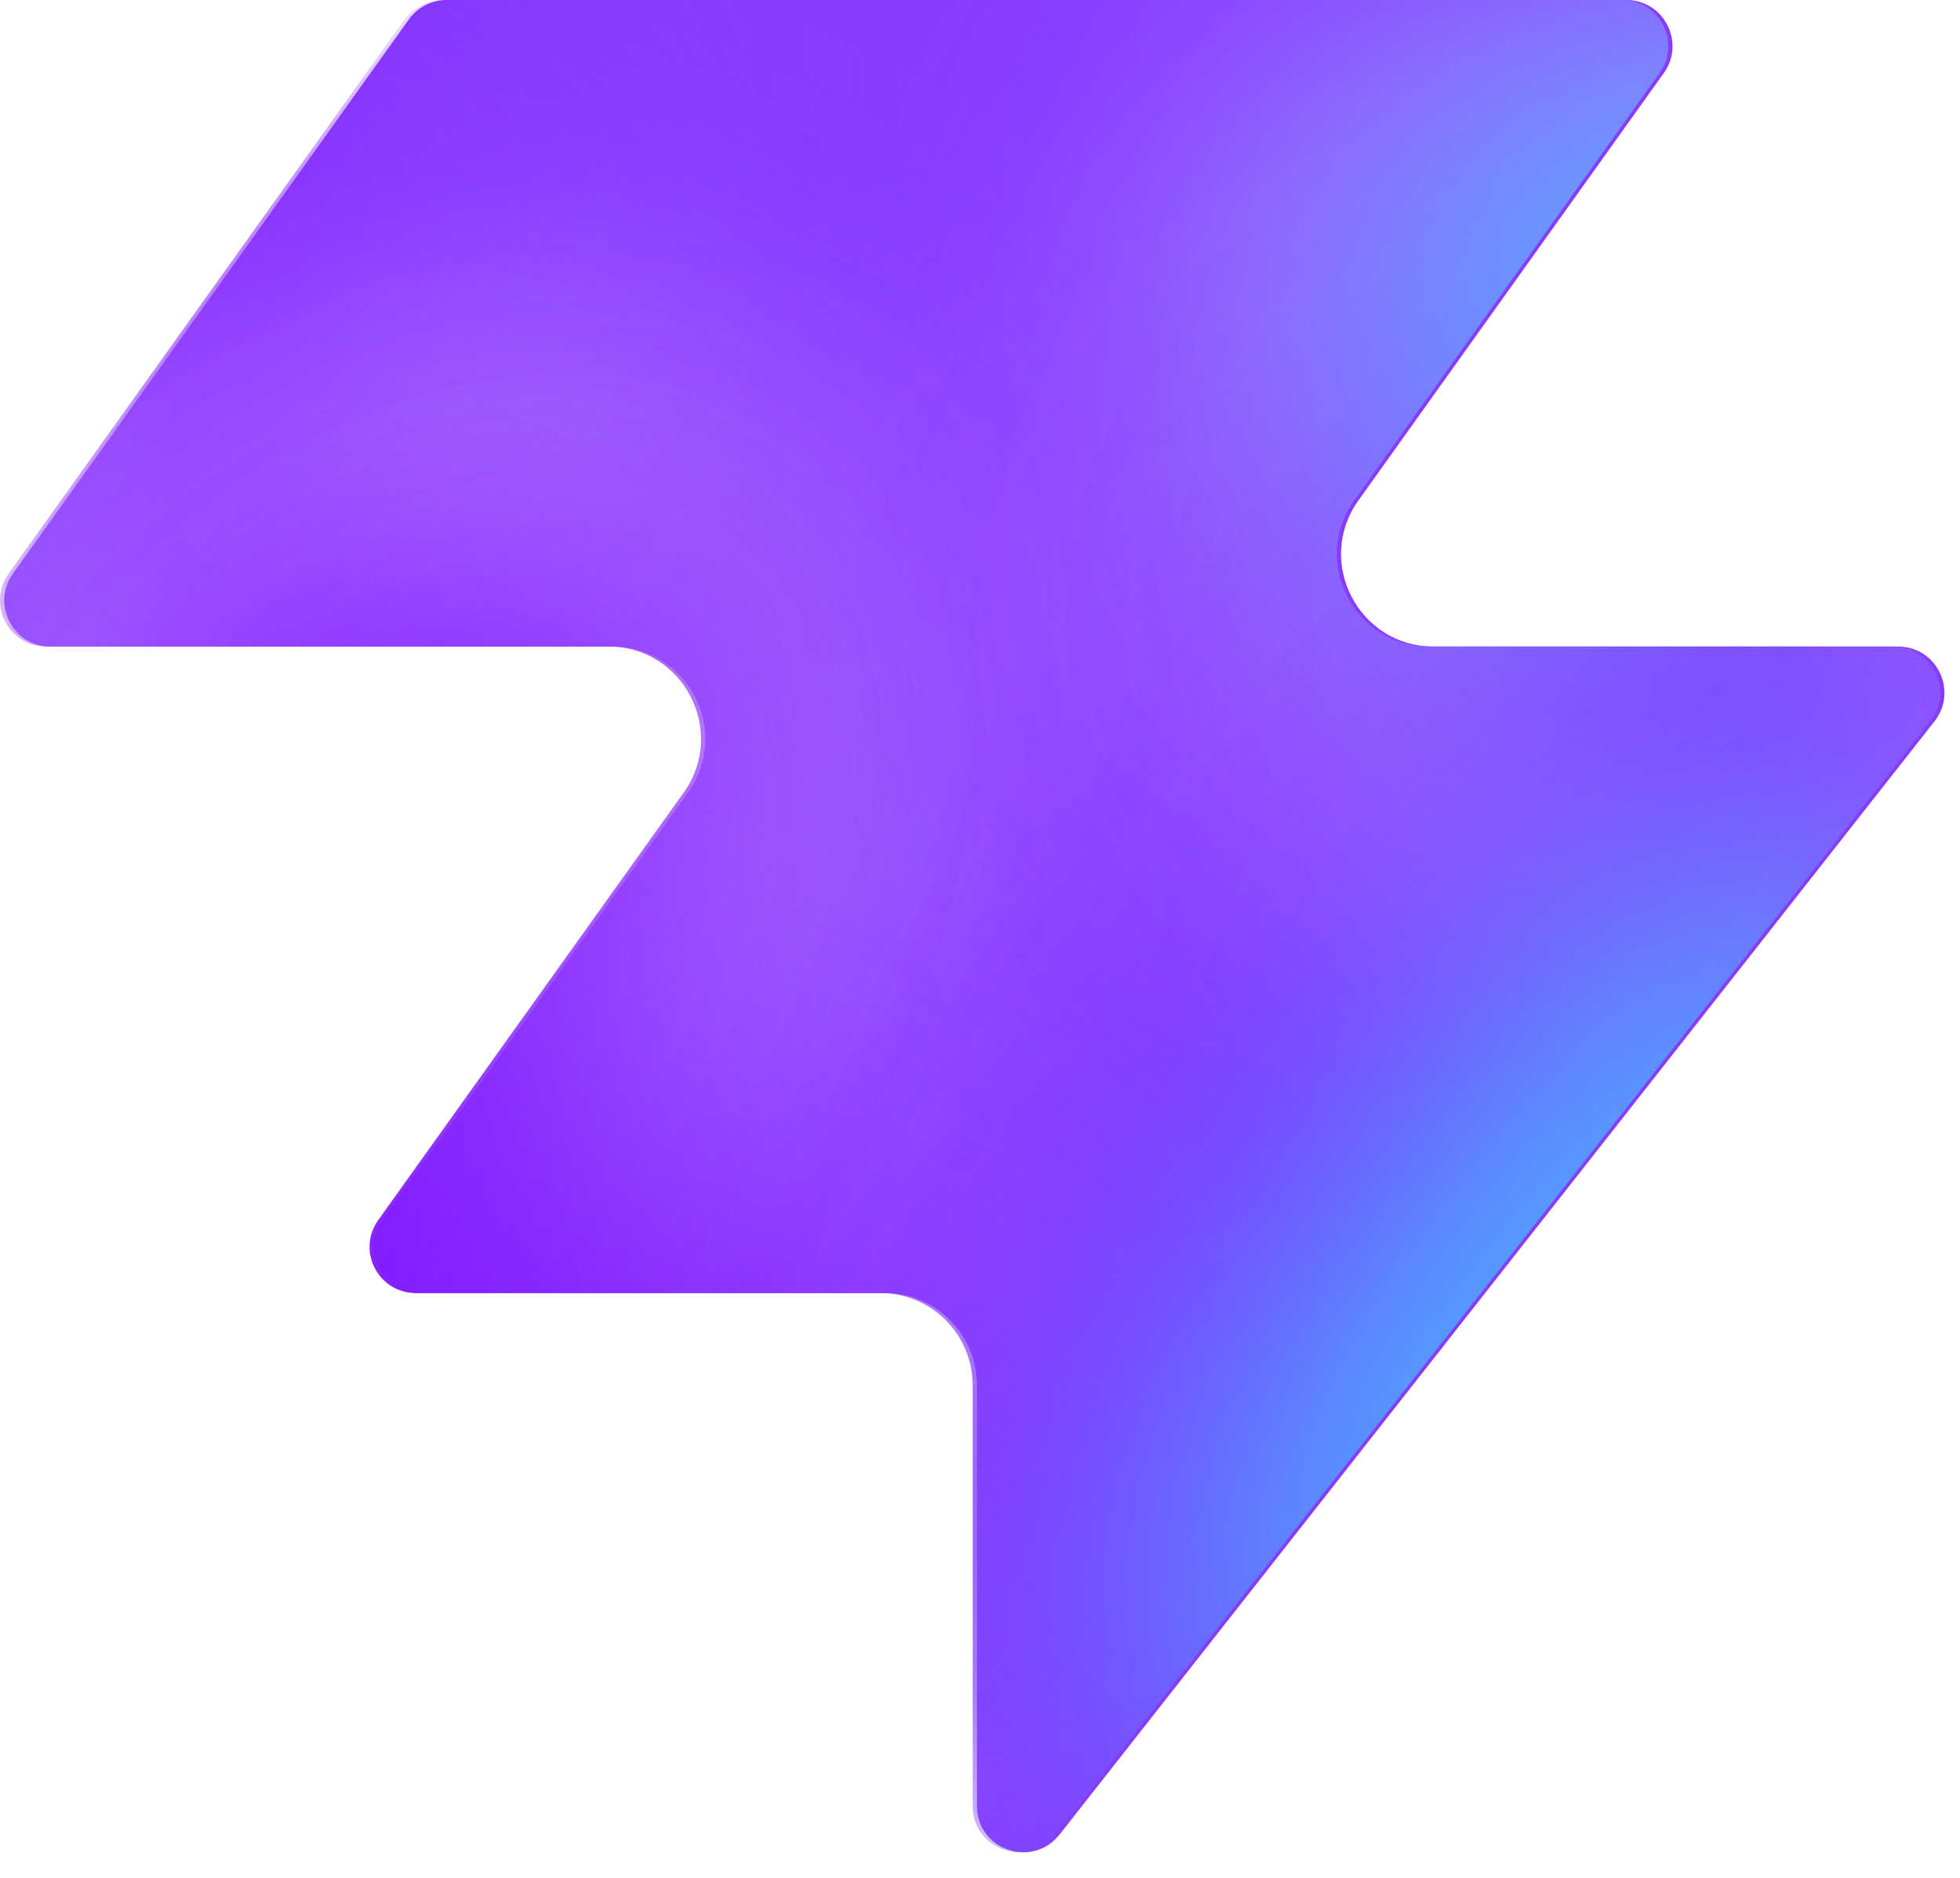
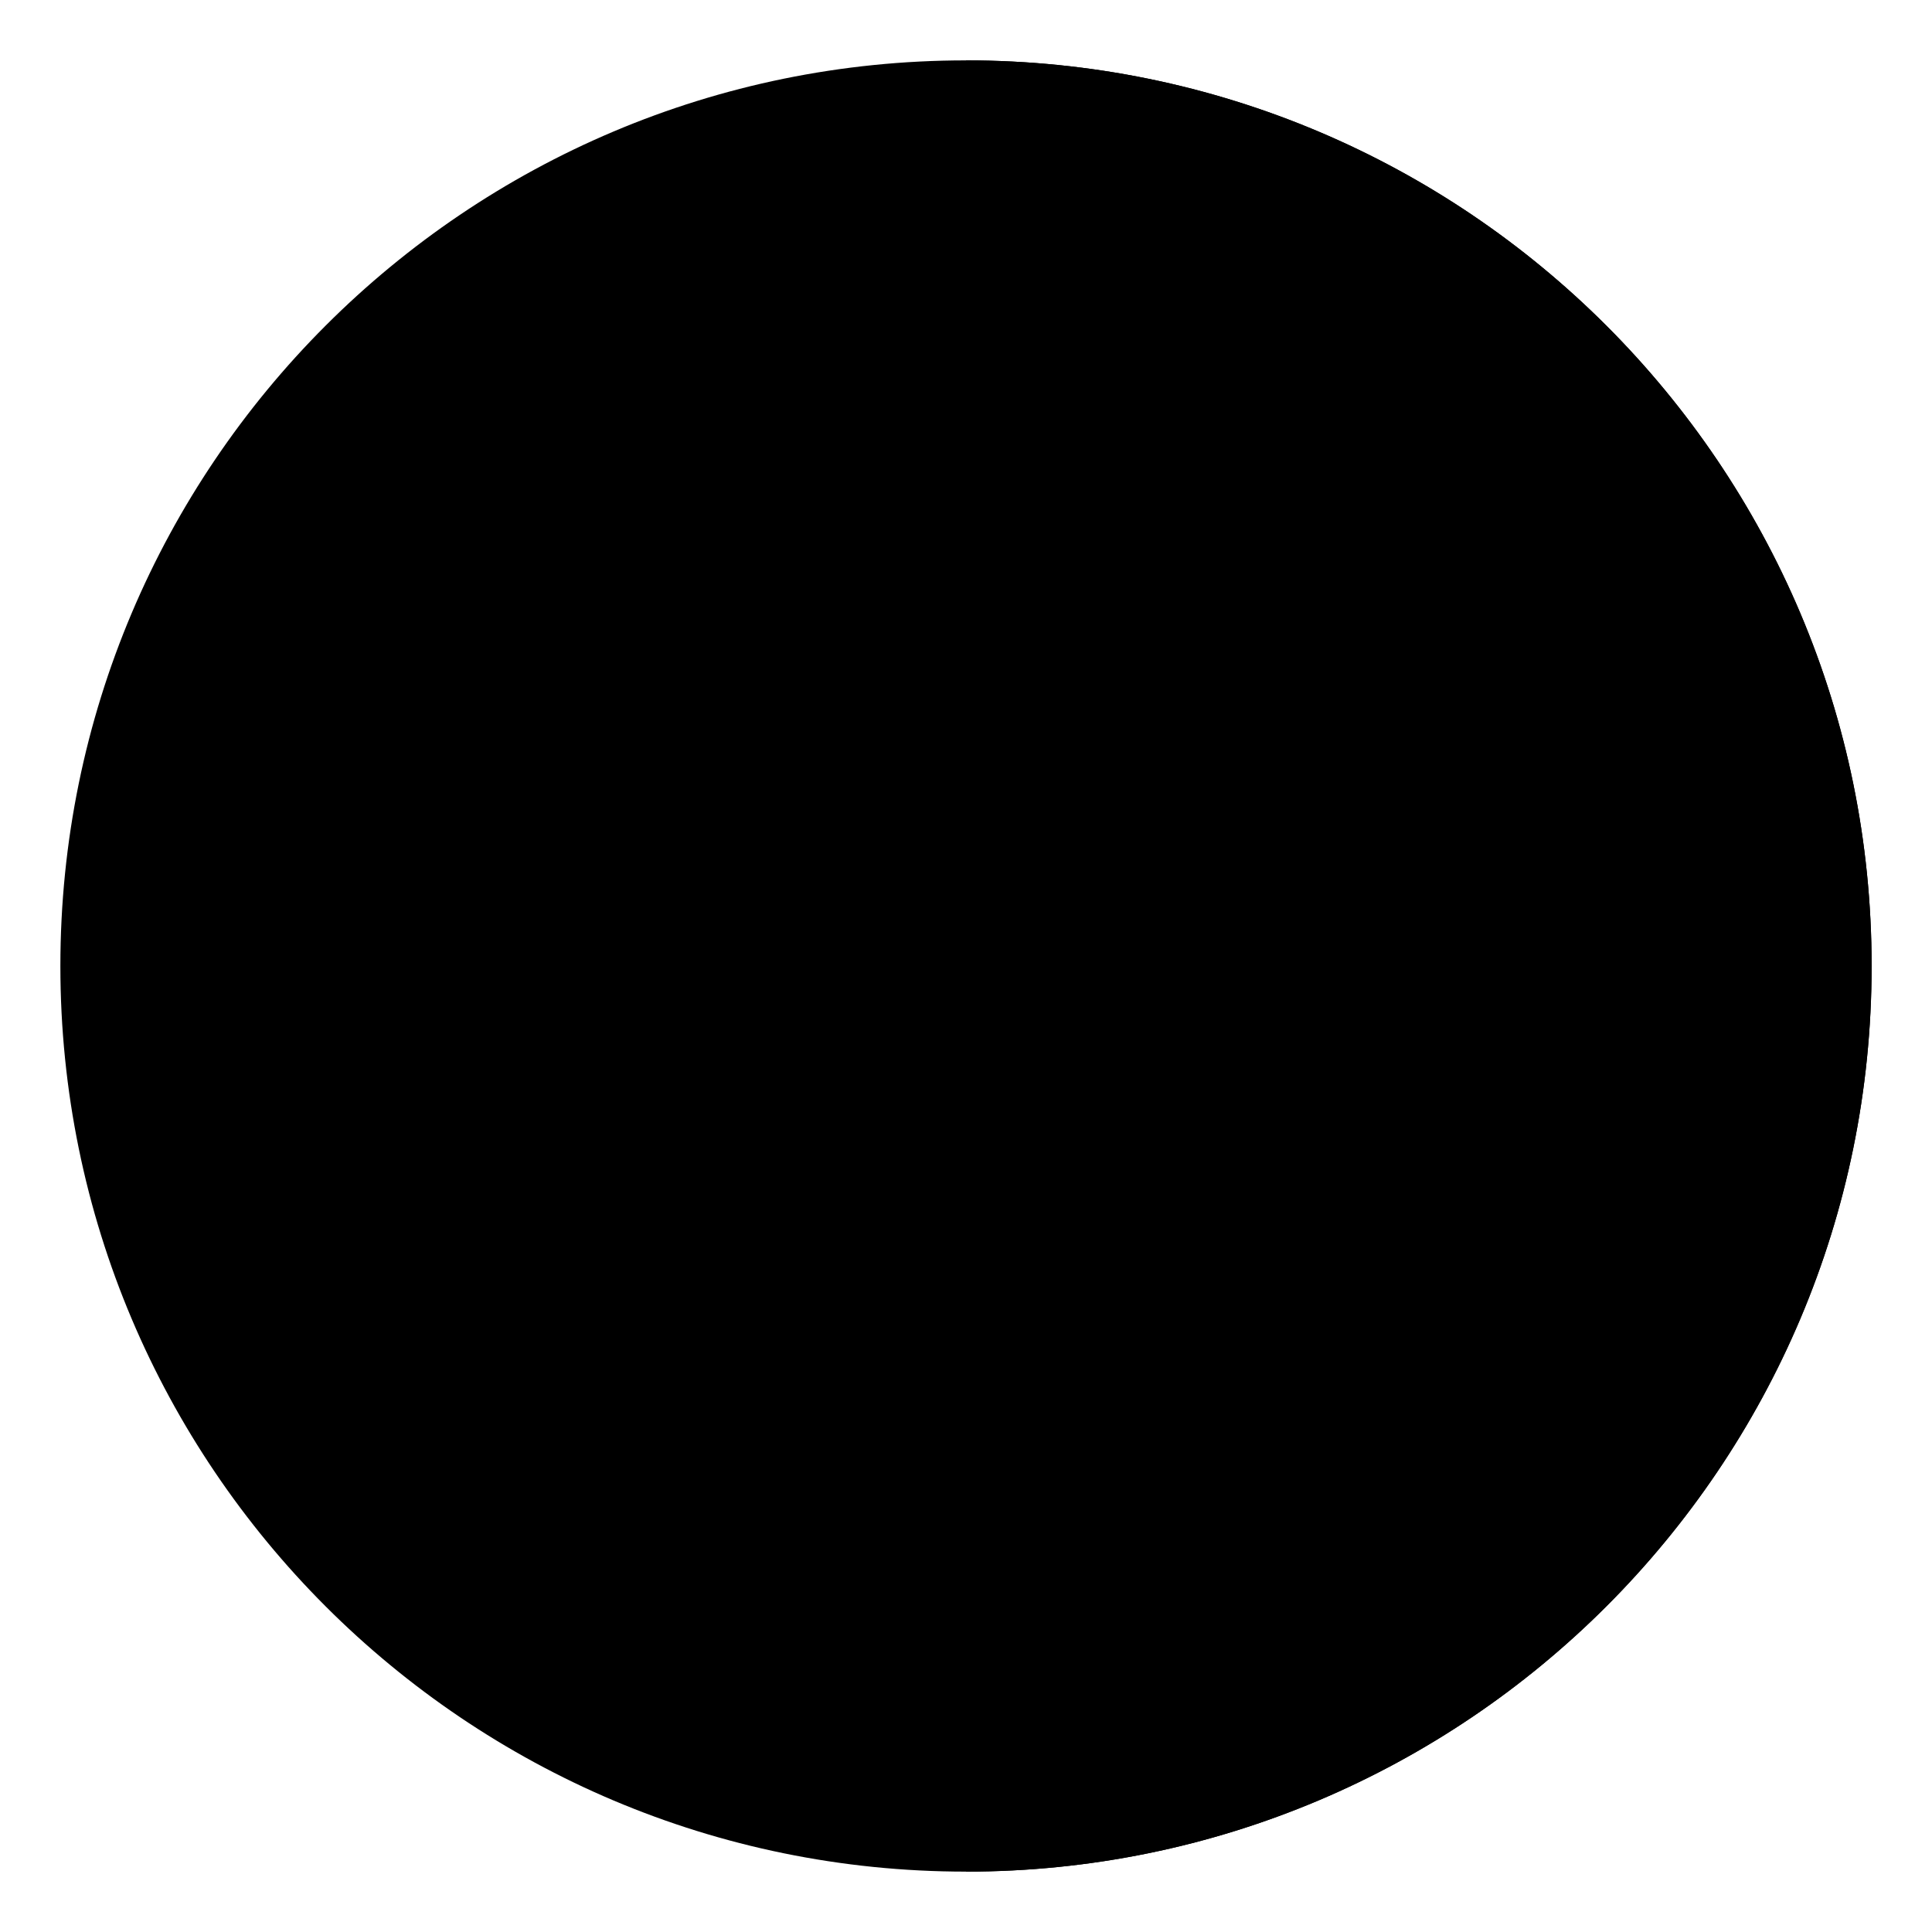
- <svg xmlns="http://www.w3.org/2000/svg" width="48" height="46" fill="none" viewBox="0 0 48 46">
-   <path fill="#863bff" d="M25.946 44.938c-.664.845-2.021.375-2.021-.698V33.937a2.26 2.26 0 0 0-2.262-2.262H10.287c-.92 0-1.456-1.04-.92-1.788l7.48-10.471c1.07-1.497 0-3.578-1.842-3.578H1.237c-.92 0-1.456-1.04-.92-1.788L10.013.474c.214-.297.556-.474.92-.474h28.894c.92 0 1.456 1.04.92 1.788l-7.48 10.471c-1.07 1.498 0 3.579 1.842 3.579h11.377c.943 0 1.473 1.088.89 1.83L25.947 44.94z" style="fill:#863bff;fill:color(display-p3 .525 .23 1);fill-opacity:1" />
-   <mask id="a" width="48" height="46" x="0" y="0" maskUnits="userSpaceOnUse" style="mask-type:alpha">
-     <path fill="#000" d="M25.842 44.938c-.664.844-2.021.375-2.021-.698V33.937a2.26 2.26 0 0 0-2.262-2.262H10.183c-.92 0-1.456-1.04-.92-1.788l7.48-10.471c1.07-1.498 0-3.579-1.842-3.579H1.133c-.92 0-1.456-1.04-.92-1.787L9.91.473c.214-.297.556-.474.92-.474h28.894c.92 0 1.456 1.04.92 1.788l-7.48 10.471c-1.07 1.498 0 3.578 1.842 3.578h11.377c.943 0 1.473 1.088.89 1.832L25.843 44.94z" style="fill:#000;fill-opacity:1" />
-   </mask>
-   <g mask="url(#a)">
-     <g filter="url(#b)">
-       <ellipse cx="5.508" cy="14.704" fill="#ede6ff" rx="5.508" ry="14.704" style="fill:#ede6ff;fill:color(display-p3 .927 .903 1);fill-opacity:1" transform="matrix(.00324 1 1 -.00324 -4.47 31.516)" />
-     </g>
-     <g filter="url(#c)">
-       <ellipse cx="10.399" cy="29.851" fill="#ede6ff" rx="10.399" ry="29.851" style="fill:#ede6ff;fill:color(display-p3 .927 .903 1);fill-opacity:1" transform="matrix(.00324 1 1 -.00324 -39.328 7.883)" />
-     </g>
-     <g filter="url(#d)">
-       <ellipse cx="5.508" cy="30.487" fill="#7e14ff" rx="5.508" ry="30.487" style="fill:#7e14ff;fill:color(display-p3 .492 .077 1);fill-opacity:1" transform="rotate(89.814 -25.913 -14.639)scale(1 -1)" />
-     </g>
-     <g filter="url(#e)">
-       <ellipse cx="5.508" cy="30.599" fill="#7e14ff" rx="5.508" ry="30.599" style="fill:#7e14ff;fill:color(display-p3 .492 .077 1);fill-opacity:1" transform="rotate(89.814 -32.644 -3.334)scale(1 -1)" />
-     </g>
-     <g filter="url(#f)">
-       <ellipse cx="5.508" cy="30.599" fill="#7e14ff" rx="5.508" ry="30.599" style="fill:#7e14ff;fill:color(display-p3 .492 .077 1);fill-opacity:1" transform="matrix(.00324 1 1 -.00324 -34.34 30.47)" />
-     </g>
-     <g filter="url(#g)">
-       <ellipse cx="14.072" cy="22.078" fill="#ede6ff" rx="14.072" ry="22.078" style="fill:#ede6ff;fill:color(display-p3 .927 .903 1);fill-opacity:1" transform="rotate(93.35 24.506 48.493)scale(-1 1)" />
-     </g>
-     <g filter="url(#h)">
-       <ellipse cx="3.47" cy="21.501" fill="#7e14ff" rx="3.47" ry="21.501" style="fill:#7e14ff;fill:color(display-p3 .492 .077 1);fill-opacity:1" transform="rotate(89.009 28.708 47.59)scale(-1 1)" />
-     </g>
-     <g filter="url(#i)">
-       <ellipse cx="3.47" cy="21.501" fill="#7e14ff" rx="3.47" ry="21.501" style="fill:#7e14ff;fill:color(display-p3 .492 .077 1);fill-opacity:1" transform="rotate(89.009 28.708 47.59)scale(-1 1)" />
-     </g>
-     <g filter="url(#j)">
-       <ellipse cx=".387" cy="8.972" fill="#7e14ff" rx="4.407" ry="29.108" style="fill:#7e14ff;fill:color(display-p3 .492 .077 1);fill-opacity:1" transform="rotate(39.51 .387 8.972)" />
-     </g>
-     <g filter="url(#k)">
-       <ellipse cx="47.523" cy="-6.092" fill="#7e14ff" rx="4.407" ry="29.108" style="fill:#7e14ff;fill:color(display-p3 .492 .077 1);fill-opacity:1" transform="rotate(37.892 47.523 -6.092)" />
-     </g>
-     <g filter="url(#l)">
-       <ellipse cx="41.412" cy="6.333" fill="#47bfff" rx="5.971" ry="9.665" style="fill:#47bfff;fill:color(display-p3 .28 .748 1);fill-opacity:1" transform="rotate(37.892 41.412 6.333)" />
-     </g>
-     <g filter="url(#m)">
-       <ellipse cx="-1.879" cy="38.332" fill="#7e14ff" rx="4.407" ry="29.108" style="fill:#7e14ff;fill:color(display-p3 .492 .077 1);fill-opacity:1" transform="rotate(37.892 -1.88 38.332)" />
-     </g>
-     <g filter="url(#n)">
-       <ellipse cx="-1.879" cy="38.332" fill="#7e14ff" rx="4.407" ry="29.108" style="fill:#7e14ff;fill:color(display-p3 .492 .077 1);fill-opacity:1" transform="rotate(37.892 -1.88 38.332)" />
-     </g>
-     <g filter="url(#o)">
-       <ellipse cx="35.651" cy="29.907" fill="#7e14ff" rx="4.407" ry="29.108" style="fill:#7e14ff;fill:color(display-p3 .492 .077 1);fill-opacity:1" transform="rotate(37.892 35.651 29.907)" />
-     </g>
-     <g filter="url(#p)">
-       <ellipse cx="38.418" cy="32.4" fill="#47bfff" rx="5.971" ry="15.297" style="fill:#47bfff;fill:color(display-p3 .28 .748 1);fill-opacity:1" transform="rotate(37.892 38.418 32.4)" />
-     </g>
-   </g>
-   <defs>
-     <filter id="b" width="60.045" height="41.654" x="-19.77" y="16.149" color-interpolation-filters="sRGB" filterUnits="userSpaceOnUse">
-       <feFlood flood-opacity="0" result="BackgroundImageFix" />
-       <feBlend in="SourceGraphic" in2="BackgroundImageFix" result="shape" />
-       <feGaussianBlur result="effect1_foregroundBlur_2002_17158" stdDeviation="7.659" />
-     </filter>
-     <filter id="c" width="90.34" height="51.437" x="-54.613" y="-7.533" color-interpolation-filters="sRGB" filterUnits="userSpaceOnUse">
-       <feFlood flood-opacity="0" result="BackgroundImageFix" />
-       <feBlend in="SourceGraphic" in2="BackgroundImageFix" result="shape" />
-       <feGaussianBlur result="effect1_foregroundBlur_2002_17158" stdDeviation="7.659" />
-     </filter>
-     <filter id="d" width="79.355" height="29.4" x="-49.64" y="2.03" color-interpolation-filters="sRGB" filterUnits="userSpaceOnUse">
-       <feFlood flood-opacity="0" result="BackgroundImageFix" />
-       <feBlend in="SourceGraphic" in2="BackgroundImageFix" result="shape" />
-       <feGaussianBlur result="effect1_foregroundBlur_2002_17158" stdDeviation="4.596" />
-     </filter>
-     <filter id="e" width="79.579" height="29.4" x="-45.045" y="20.029" color-interpolation-filters="sRGB" filterUnits="userSpaceOnUse">
-       <feFlood flood-opacity="0" result="BackgroundImageFix" />
-       <feBlend in="SourceGraphic" in2="BackgroundImageFix" result="shape" />
-       <feGaussianBlur result="effect1_foregroundBlur_2002_17158" stdDeviation="4.596" />
-     </filter>
-     <filter id="f" width="79.579" height="29.4" x="-43.513" y="21.178" color-interpolation-filters="sRGB" filterUnits="userSpaceOnUse">
-       <feFlood flood-opacity="0" result="BackgroundImageFix" />
-       <feBlend in="SourceGraphic" in2="BackgroundImageFix" result="shape" />
-       <feGaussianBlur result="effect1_foregroundBlur_2002_17158" stdDeviation="4.596" />
-     </filter>
-     <filter id="g" width="74.749" height="58.852" x="15.756" y="-17.901" color-interpolation-filters="sRGB" filterUnits="userSpaceOnUse">
-       <feFlood flood-opacity="0" result="BackgroundImageFix" />
-       <feBlend in="SourceGraphic" in2="BackgroundImageFix" result="shape" />
-       <feGaussianBlur result="effect1_foregroundBlur_2002_17158" stdDeviation="7.659" />
-     </filter>
-     <filter id="h" width="61.377" height="25.362" x="23.548" y="2.284" color-interpolation-filters="sRGB" filterUnits="userSpaceOnUse">
-       <feFlood flood-opacity="0" result="BackgroundImageFix" />
-       <feBlend in="SourceGraphic" in2="BackgroundImageFix" result="shape" />
-       <feGaussianBlur result="effect1_foregroundBlur_2002_17158" stdDeviation="4.596" />
-     </filter>
-     <filter id="i" width="61.377" height="25.362" x="23.548" y="2.284" color-interpolation-filters="sRGB" filterUnits="userSpaceOnUse">
-       <feFlood flood-opacity="0" result="BackgroundImageFix" />
-       <feBlend in="SourceGraphic" in2="BackgroundImageFix" result="shape" />
-       <feGaussianBlur result="effect1_foregroundBlur_2002_17158" stdDeviation="4.596" />
-     </filter>
-     <filter id="j" width="56.045" height="63.649" x="-27.636" y="-22.853" color-interpolation-filters="sRGB" filterUnits="userSpaceOnUse">
-       <feFlood flood-opacity="0" result="BackgroundImageFix" />
-       <feBlend in="SourceGraphic" in2="BackgroundImageFix" result="shape" />
-       <feGaussianBlur result="effect1_foregroundBlur_2002_17158" stdDeviation="4.596" />
-     </filter>
-     <filter id="k" width="54.814" height="64.646" x="20.116" y="-38.415" color-interpolation-filters="sRGB" filterUnits="userSpaceOnUse">
-       <feFlood flood-opacity="0" result="BackgroundImageFix" />
-       <feBlend in="SourceGraphic" in2="BackgroundImageFix" result="shape" />
-       <feGaussianBlur result="effect1_foregroundBlur_2002_17158" stdDeviation="4.596" />
-     </filter>
-     <filter id="l" width="33.541" height="35.313" x="24.641" y="-11.323" color-interpolation-filters="sRGB" filterUnits="userSpaceOnUse">
-       <feFlood flood-opacity="0" result="BackgroundImageFix" />
-       <feBlend in="SourceGraphic" in2="BackgroundImageFix" result="shape" />
-       <feGaussianBlur result="effect1_foregroundBlur_2002_17158" stdDeviation="4.596" />
-     </filter>
-     <filter id="m" width="54.814" height="64.646" x="-29.286" y="6.009" color-interpolation-filters="sRGB" filterUnits="userSpaceOnUse">
-       <feFlood flood-opacity="0" result="BackgroundImageFix" />
-       <feBlend in="SourceGraphic" in2="BackgroundImageFix" result="shape" />
-       <feGaussianBlur result="effect1_foregroundBlur_2002_17158" stdDeviation="4.596" />
-     </filter>
-     <filter id="n" width="54.814" height="64.646" x="-29.286" y="6.009" color-interpolation-filters="sRGB" filterUnits="userSpaceOnUse">
-       <feFlood flood-opacity="0" result="BackgroundImageFix" />
-       <feBlend in="SourceGraphic" in2="BackgroundImageFix" result="shape" />
-       <feGaussianBlur result="effect1_foregroundBlur_2002_17158" stdDeviation="4.596" />
-     </filter>
-     <filter id="o" width="54.814" height="64.646" x="8.244" y="-2.416" color-interpolation-filters="sRGB" filterUnits="userSpaceOnUse">
-       <feFlood flood-opacity="0" result="BackgroundImageFix" />
-       <feBlend in="SourceGraphic" in2="BackgroundImageFix" result="shape" />
-       <feGaussianBlur result="effect1_foregroundBlur_2002_17158" stdDeviation="4.596" />
-     </filter>
-     <filter id="p" width="39.409" height="43.623" x="18.713" y="10.588" color-interpolation-filters="sRGB" filterUnits="userSpaceOnUse">
-       <feFlood flood-opacity="0" result="BackgroundImageFix" />
-       <feBlend in="SourceGraphic" in2="BackgroundImageFix" result="shape" />
-       <feGaussianBlur result="effect1_foregroundBlur_2002_17158" stdDeviation="4.596" />
-     </filter>
-   </defs>
+ <svg xmlns="http://www.w3.org/2000/svg" aria-label="" height="32" role="img" viewBox="0 0 32 32" width="32">
+   <circle cx="16" cy="16" fill="oklch(0.94 0.05 85)" r="15" />
+   <path d="M16 1a15 15 0 0 1 0 30z" fill="oklch(0.380 0.120 218)" />
</svg>
